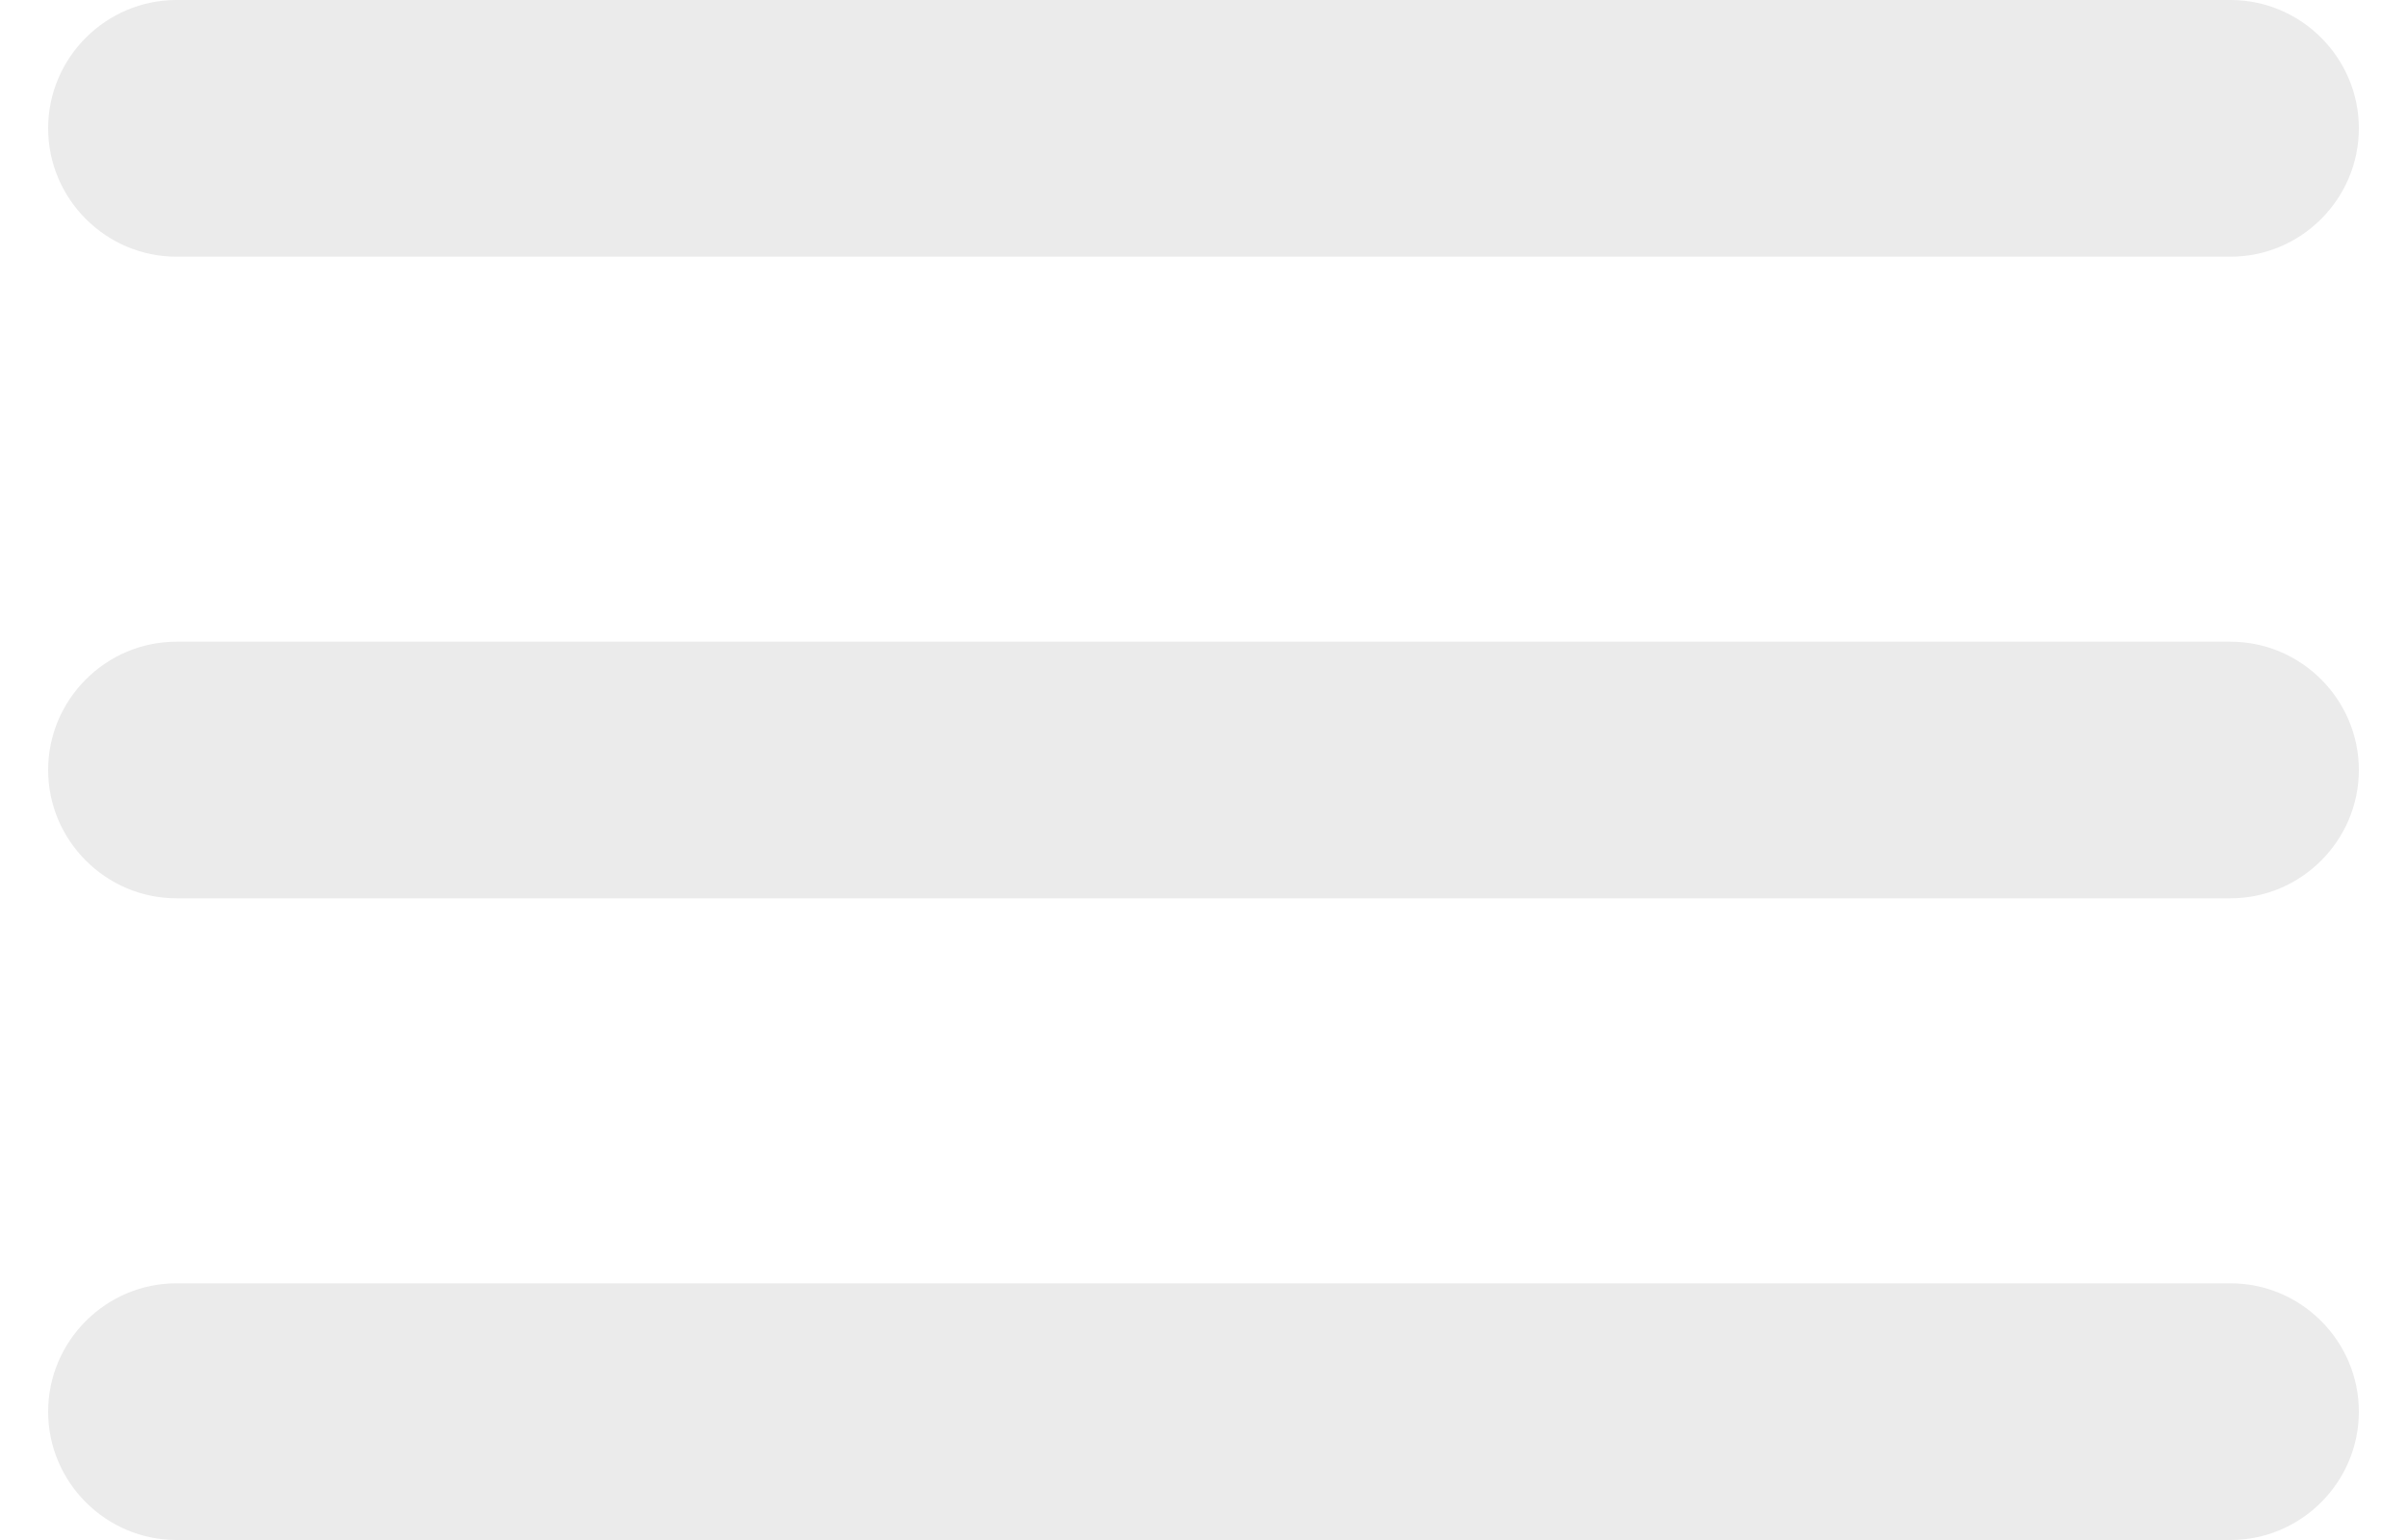
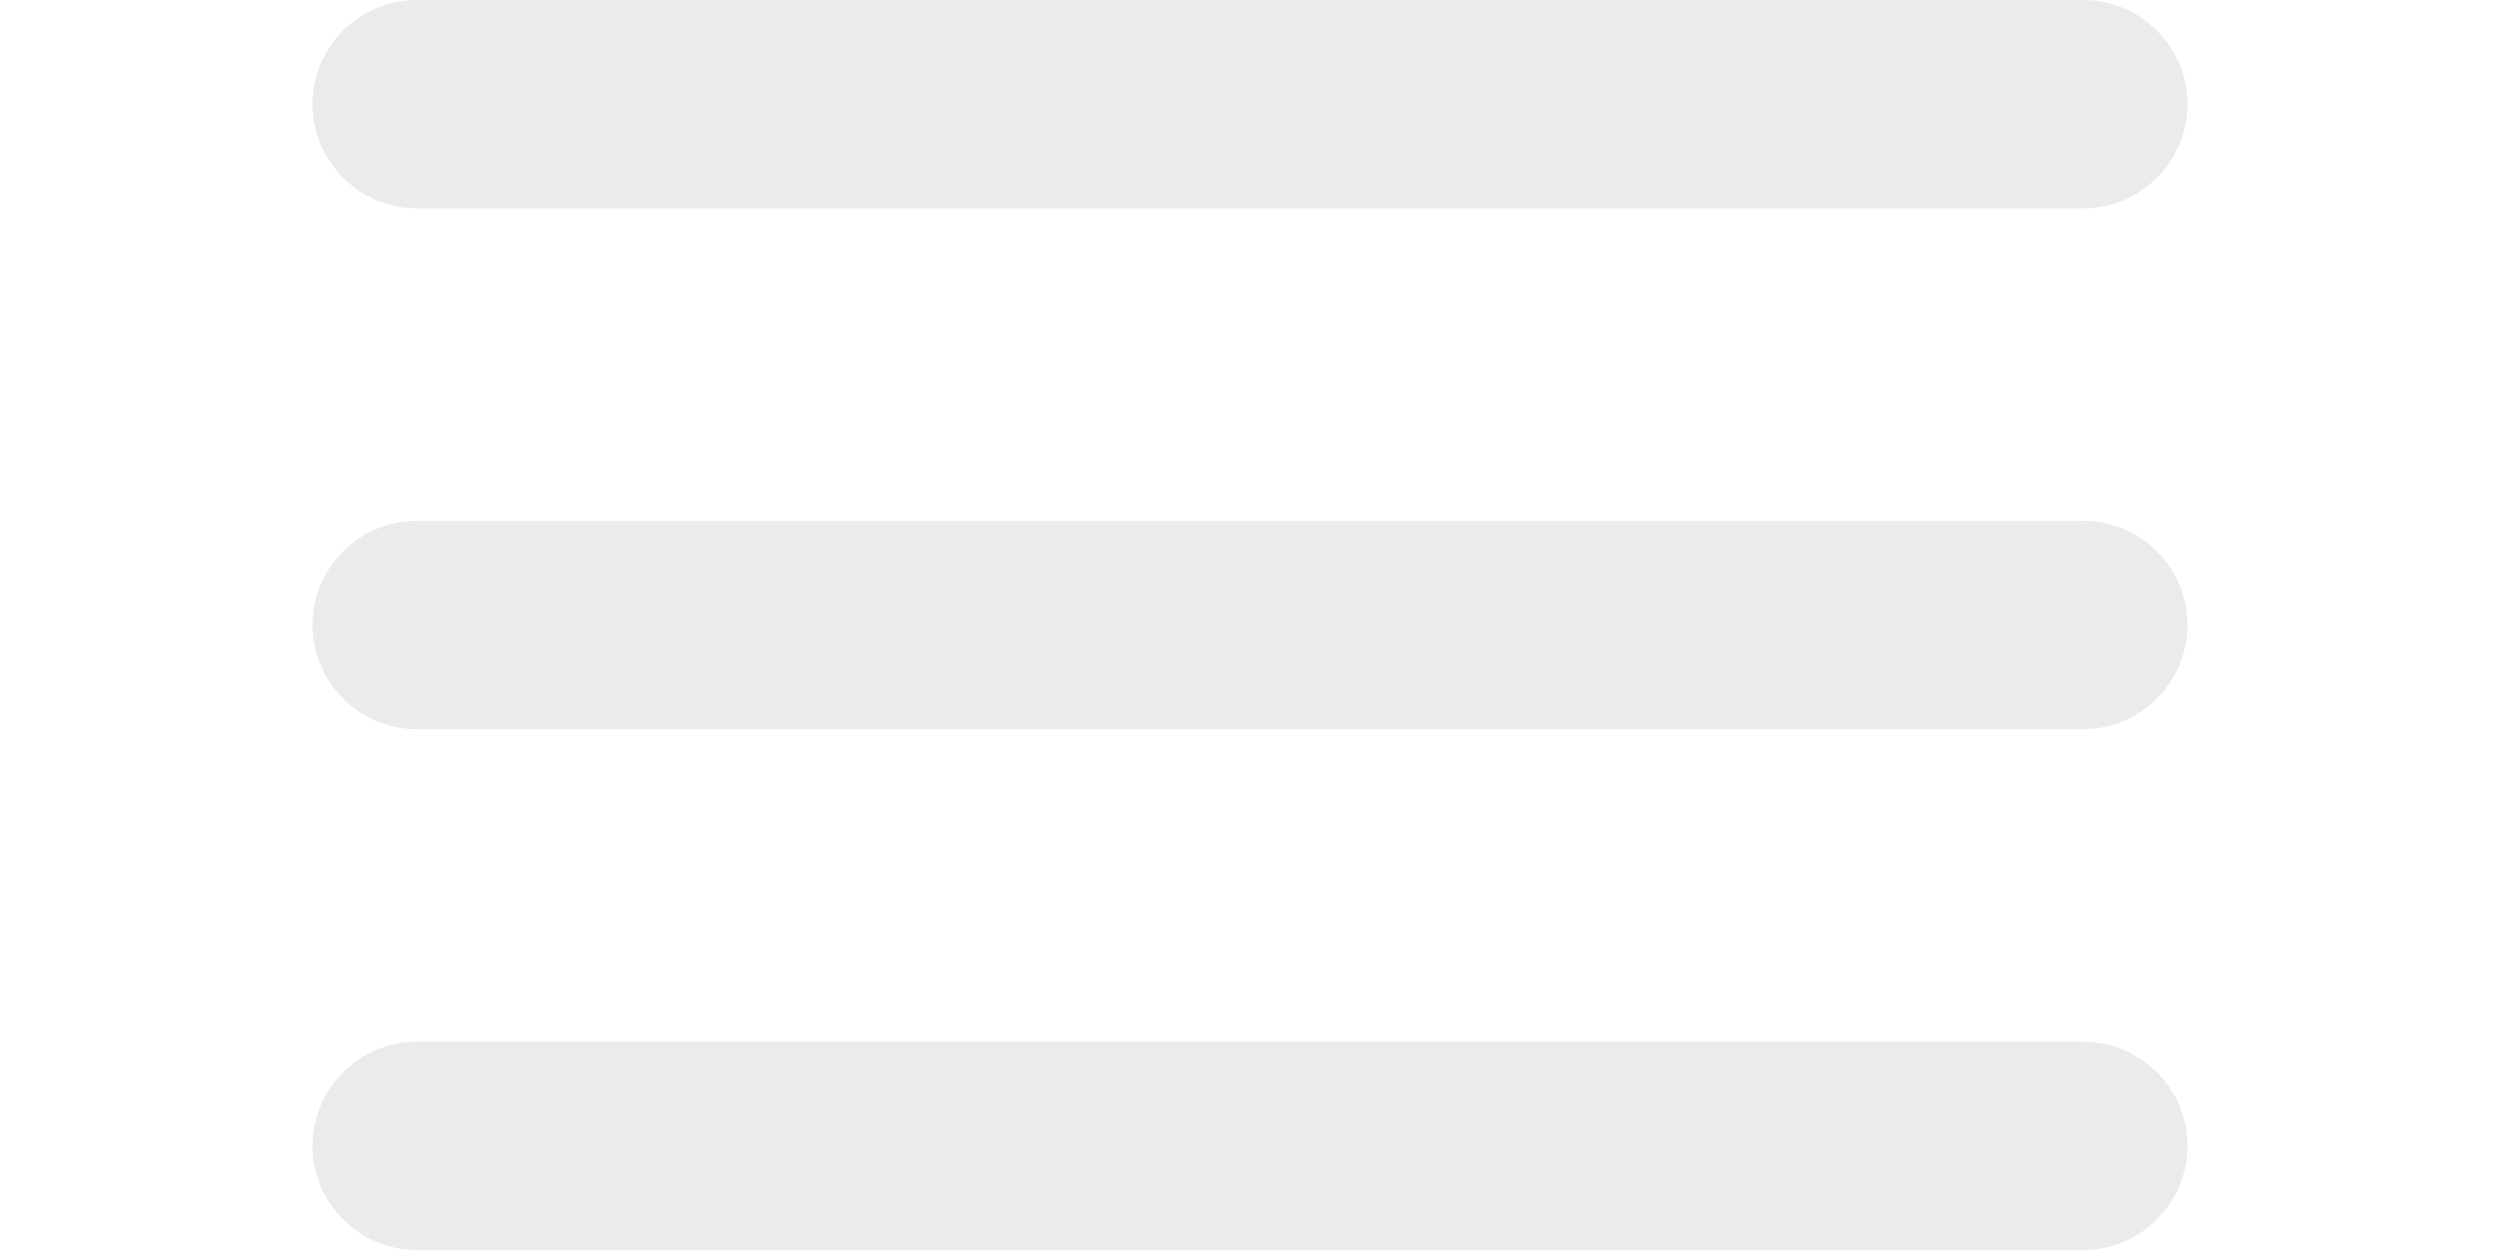
- <svg xmlns="http://www.w3.org/2000/svg" width="25" height="16" viewBox="0 0 25 16" fill="none">
+ <svg xmlns="http://www.w3.org/2000/svg" width="48" height="24" viewBox="0 0 25 16" fill="none">
  <path d="M1.833 16H23.167C23.9 16 24.5 15.4 24.5 14.667C24.5 13.933 23.9 13.333 23.167 13.333H1.833C1.1 13.333 0.5 13.933 0.5 14.667C0.5 15.4 1.1 16 1.833 16ZM1.833 9.333H23.167C23.9 9.333 24.5 8.733 24.5 8C24.5 7.267 23.9 6.667 23.167 6.667H1.833C1.1 6.667 0.5 7.267 0.5 8C0.5 8.733 1.1 9.333 1.833 9.333ZM0.5 1.333C0.5 2.067 1.1 2.667 1.833 2.667H23.167C23.9 2.667 24.5 2.067 24.5 1.333C24.5 0.6 23.9 0 23.167 0H1.833C1.1 0 0.5 0.6 0.5 1.333Z" fill="#EBEBEB" />
</svg>
